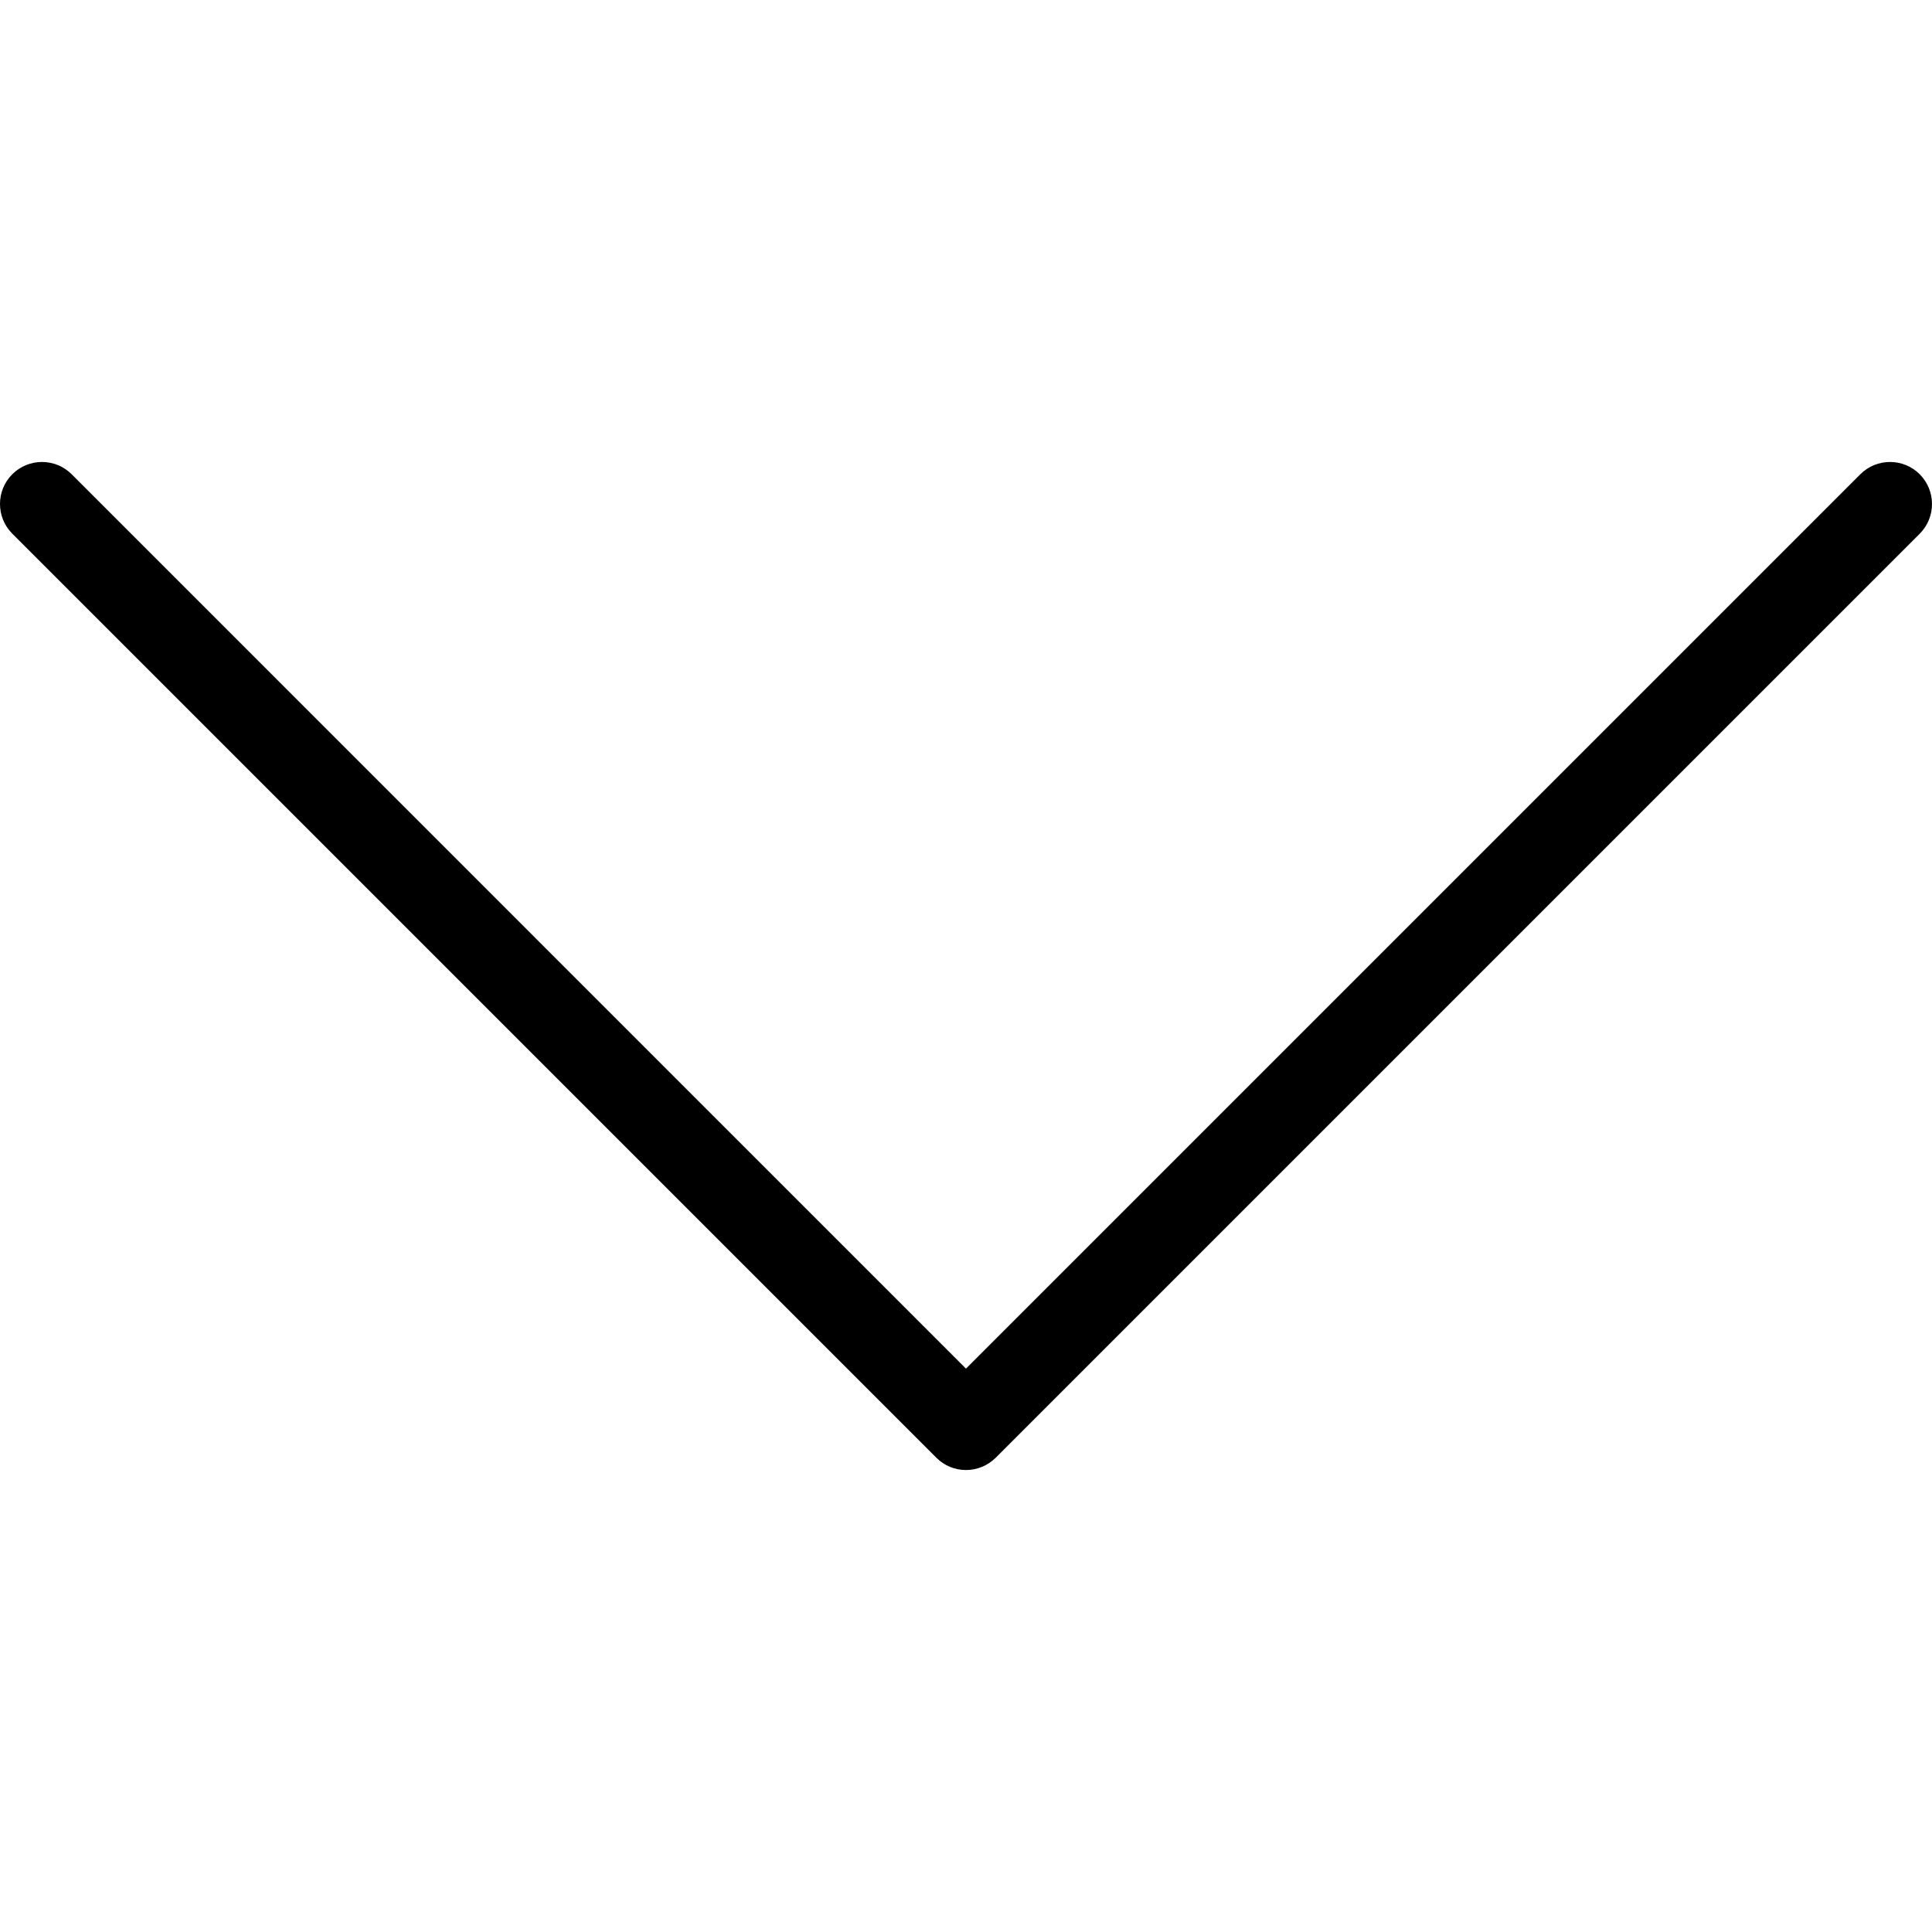
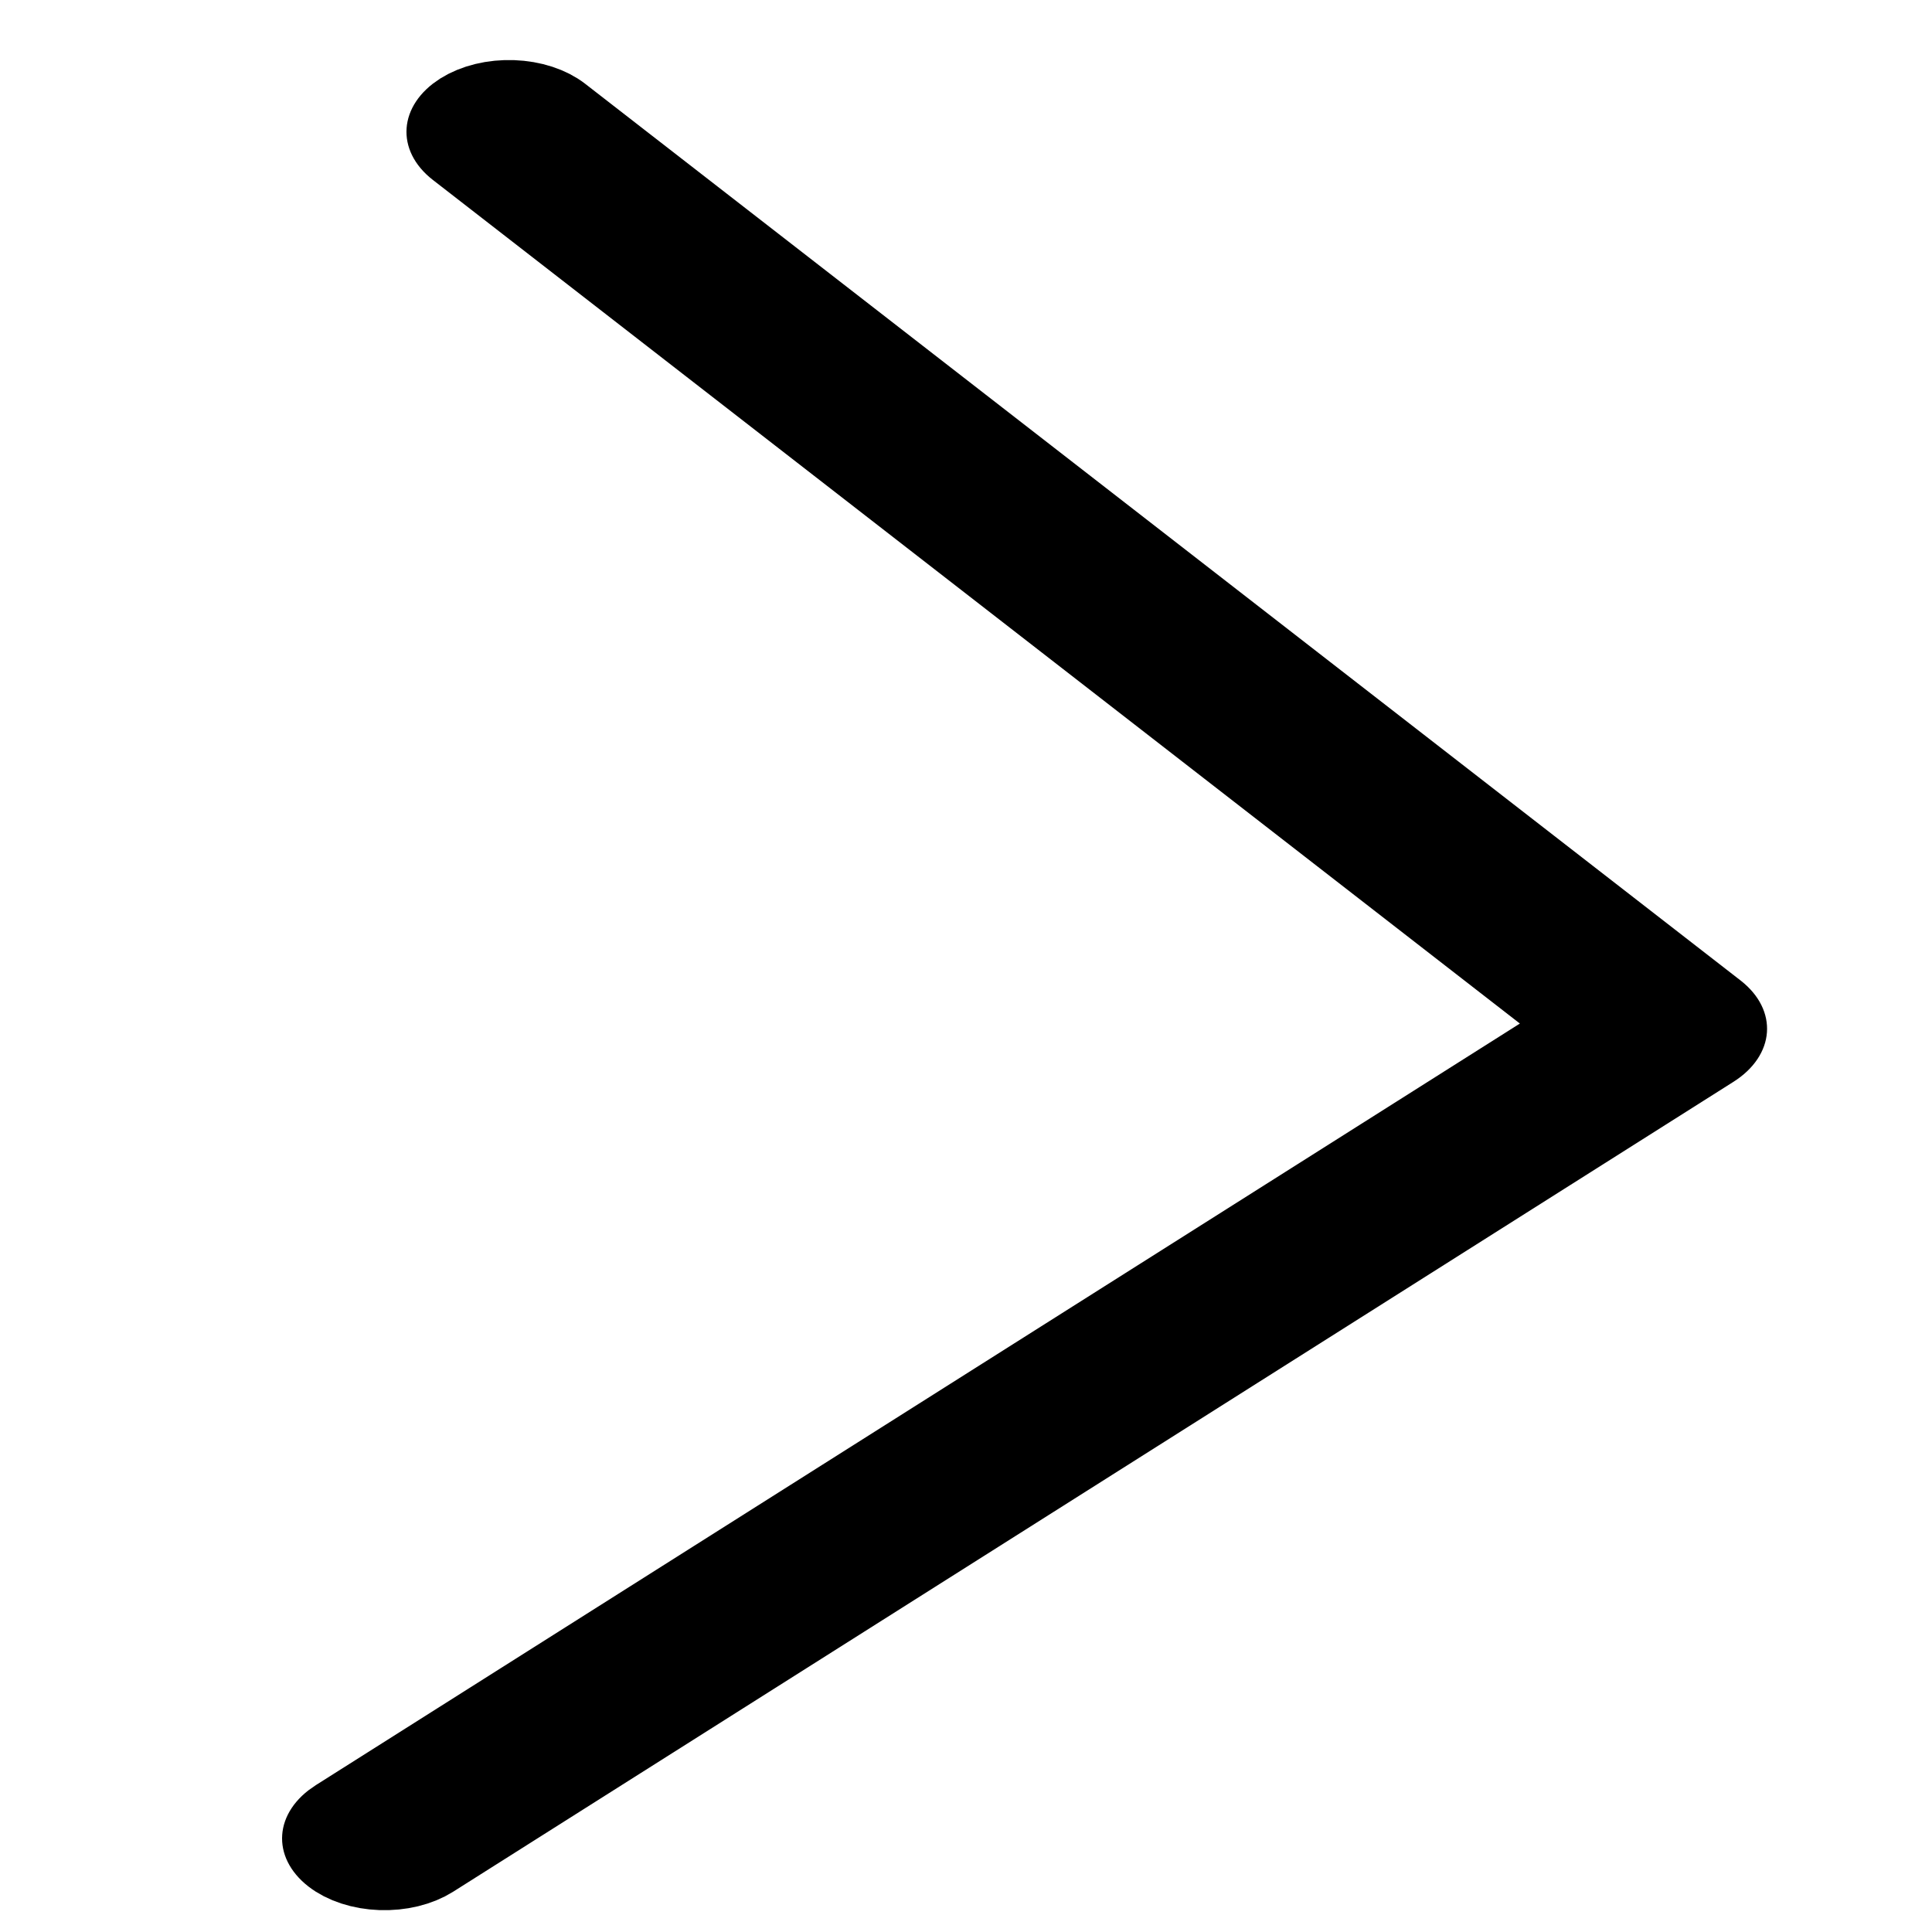
<svg xmlns="http://www.w3.org/2000/svg" version="1.1" id="Capa_1" x="0px" y="0px" viewBox="0 0 490.656 490.656" style="enable-background:new 0 0 490.656 490.656;" xml:space="preserve">
-   <g>
-     <g>
-       <path d="M487.536,120.445c-4.16-4.16-10.923-4.16-15.083,0L245.317,347.581L18.203,120.445c-4.16-4.16-10.923-4.16-15.083,0    c-4.16,4.16-4.16,10.923,0,15.083l234.667,234.667c2.069,2.091,4.8,3.136,7.531,3.136s5.461-1.045,7.552-3.115l234.667-234.667    C491.696,131.368,491.696,124.627,487.536,120.445z" />
+   <defs id="defs41" />
+   <g id="g6" transform="matrix(0.06730782,-0.9234661,1.31797,0.04716079,-71.74621,470.6984)" style="fill:#000000;fill-opacity:1;stroke:#000000;stroke-width:18.105;stroke-miterlimit:4;stroke-dasharray:none;stroke-opacity:1">
+     <g id="g4" style="fill:#000000;fill-opacity:1;stroke:#000000;stroke-width:18.105;stroke-miterlimit:4;stroke-dasharray:none;stroke-opacity:1">
+       <path d="m 487.536,120.445 c -4.16,-4.16 -10.923,-4.16 -15.083,0 L 245.317,347.581 18.203,120.445 c -4.16,-4.16 -10.923,-4.16 -15.083,0 -4.16,4.16 -4.16,10.923 0,15.083 l 234.667,234.667 c 2.069,2.091 4.8,3.136 7.531,3.136 2.731,0 5.461,-1.045 7.552,-3.115 L 487.537,135.549 c 4.159,-4.181 4.159,-10.922 -10e-4,-15.104 z" id="path2" style="fill:#000000;fill-opacity:1;stroke:#000000;stroke-width:18.105;stroke-miterlimit:4;stroke-dasharray:none;stroke-opacity:1" />
    </g>
  </g>
-   <g>
+   <g id="g8">
</g>
-   <g>
+   <g id="g10">
</g>
-   <g>
+   <g id="g12">
</g>
-   <g>
+   <g id="g14">
</g>
-   <g>
+   <g id="g16">
</g>
-   <g>
+   <g id="g18">
</g>
-   <g>
+   <g id="g20">
</g>
-   <g>
+   <g id="g22">
</g>
-   <g>
+   <g id="g24">
</g>
-   <g>
+   <g id="g26">
</g>
-   <g>
+   <g id="g28">
</g>
-   <g>
+   <g id="g30">
</g>
-   <g>
+   <g id="g32">
</g>
-   <g>
+   <g id="g34">
</g>
-   <g>
+   <g id="g36">
</g>
</svg>
